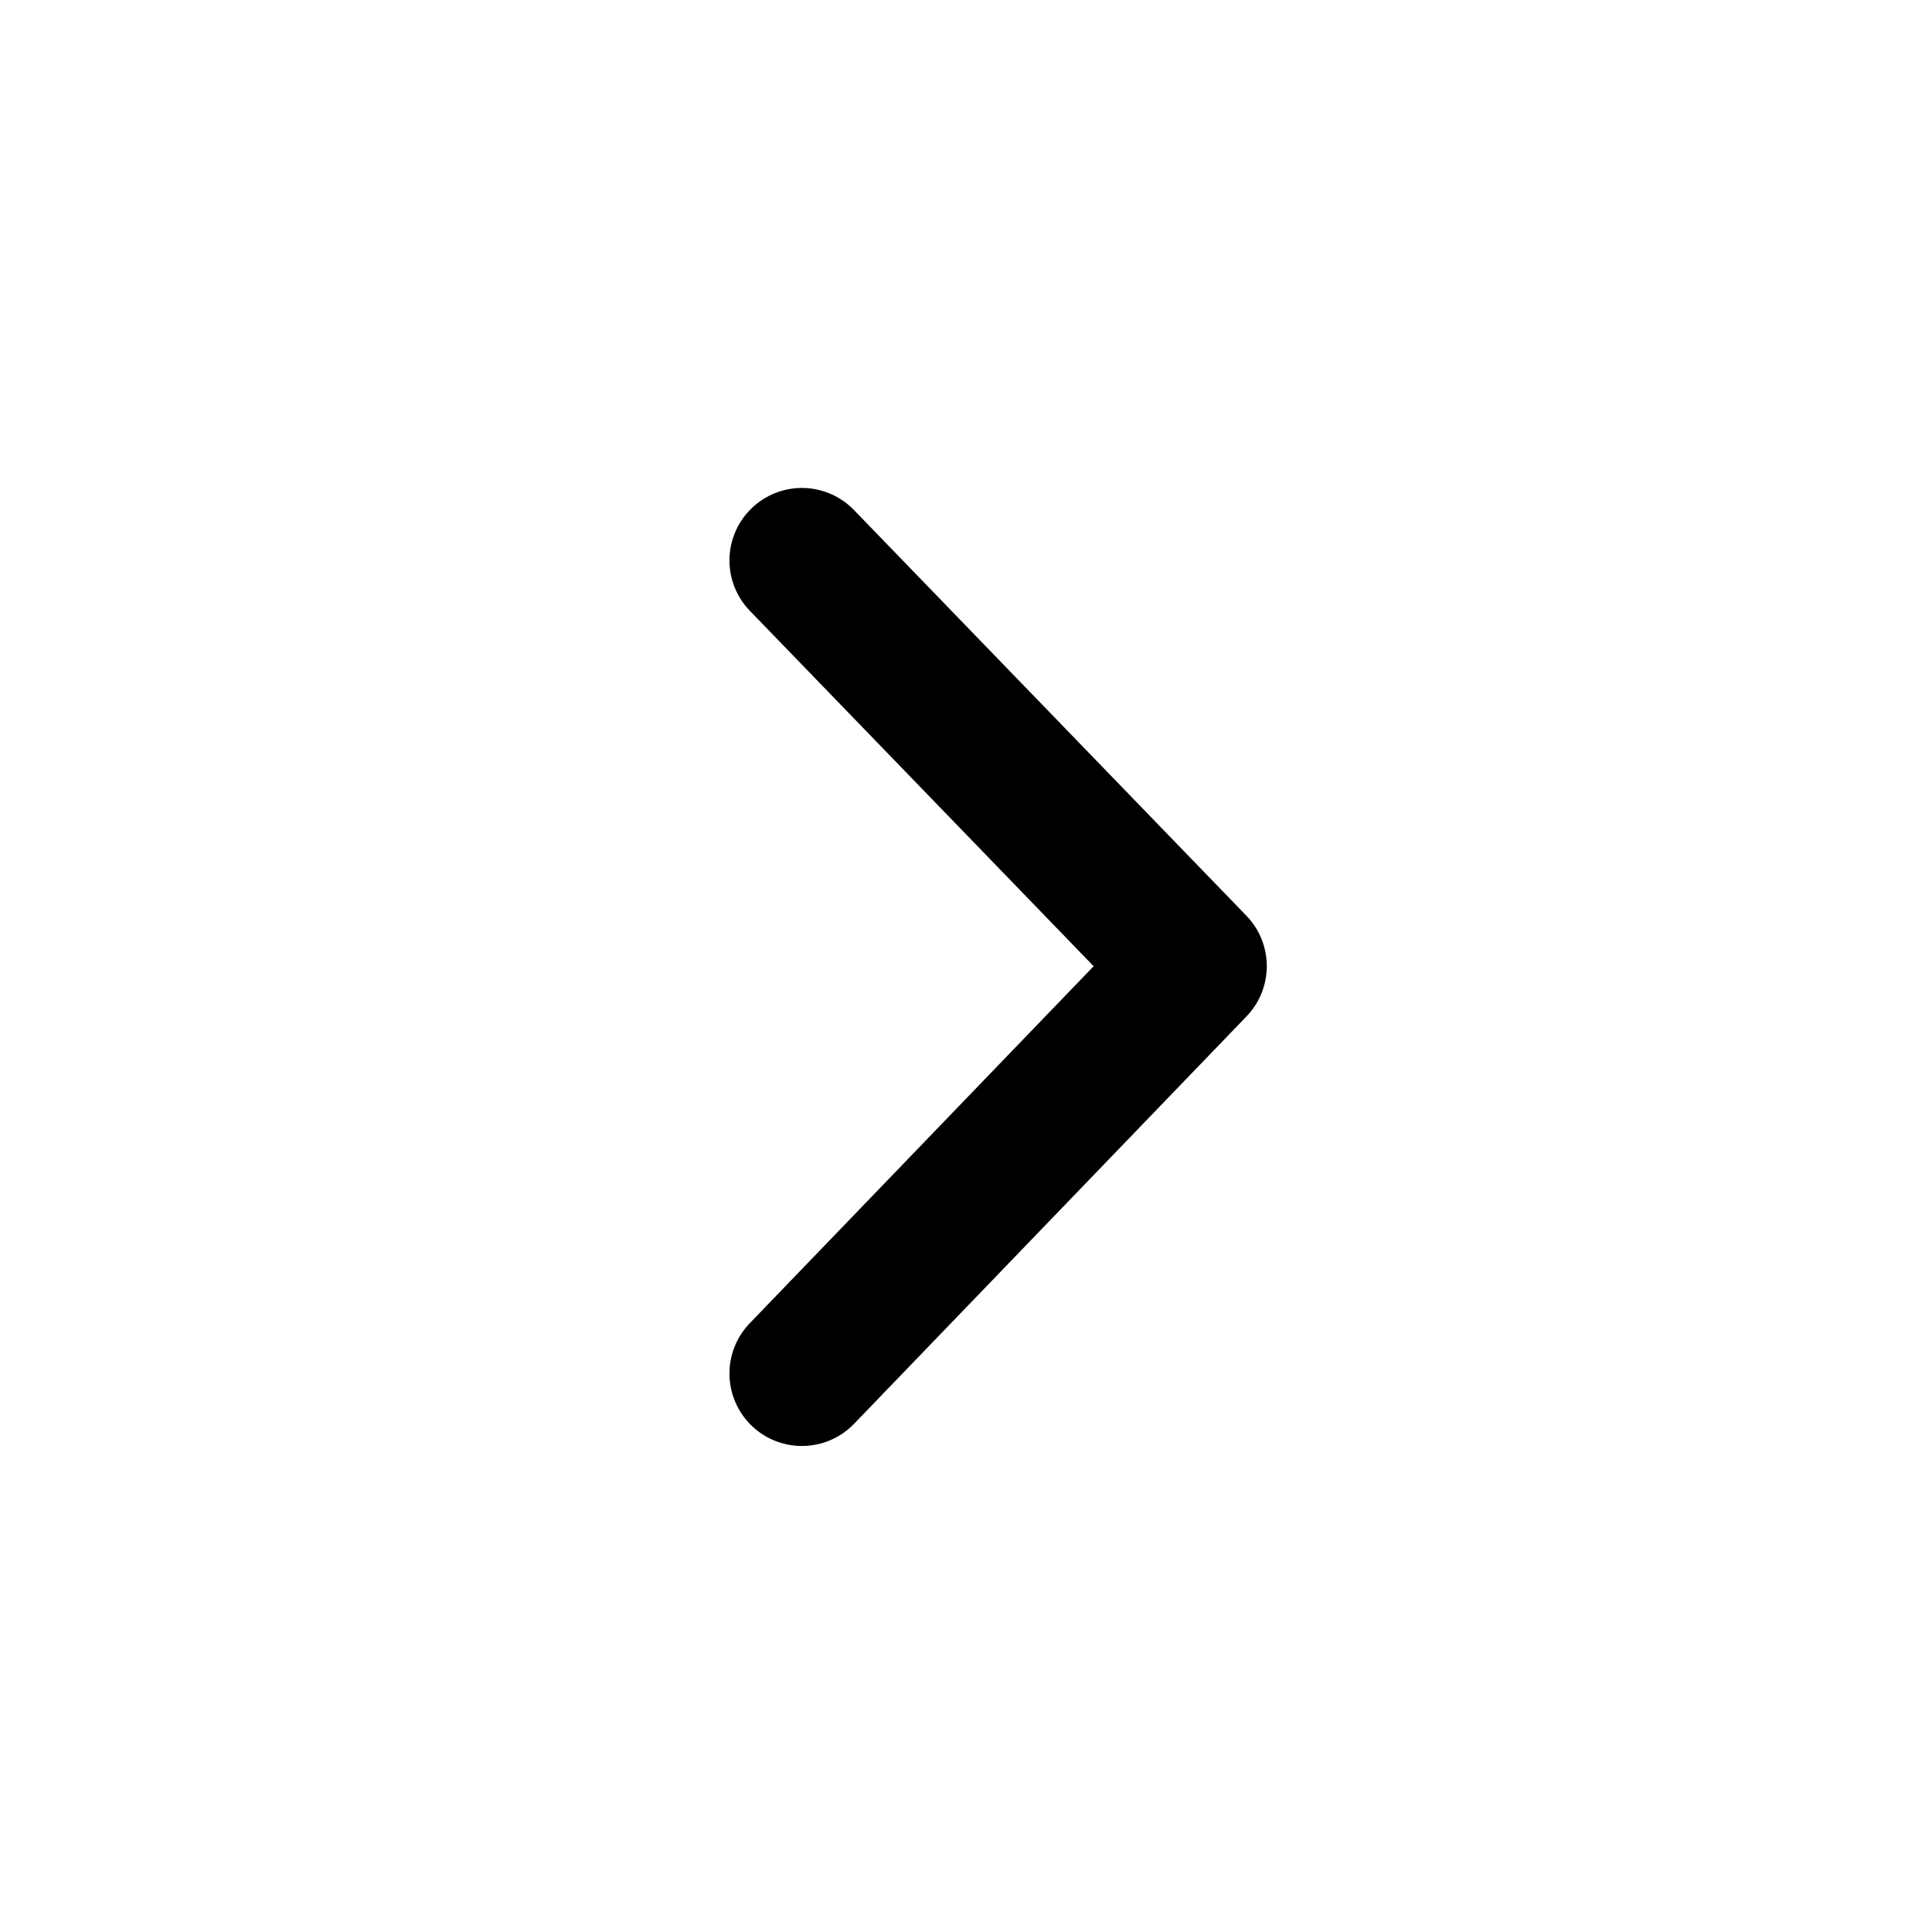
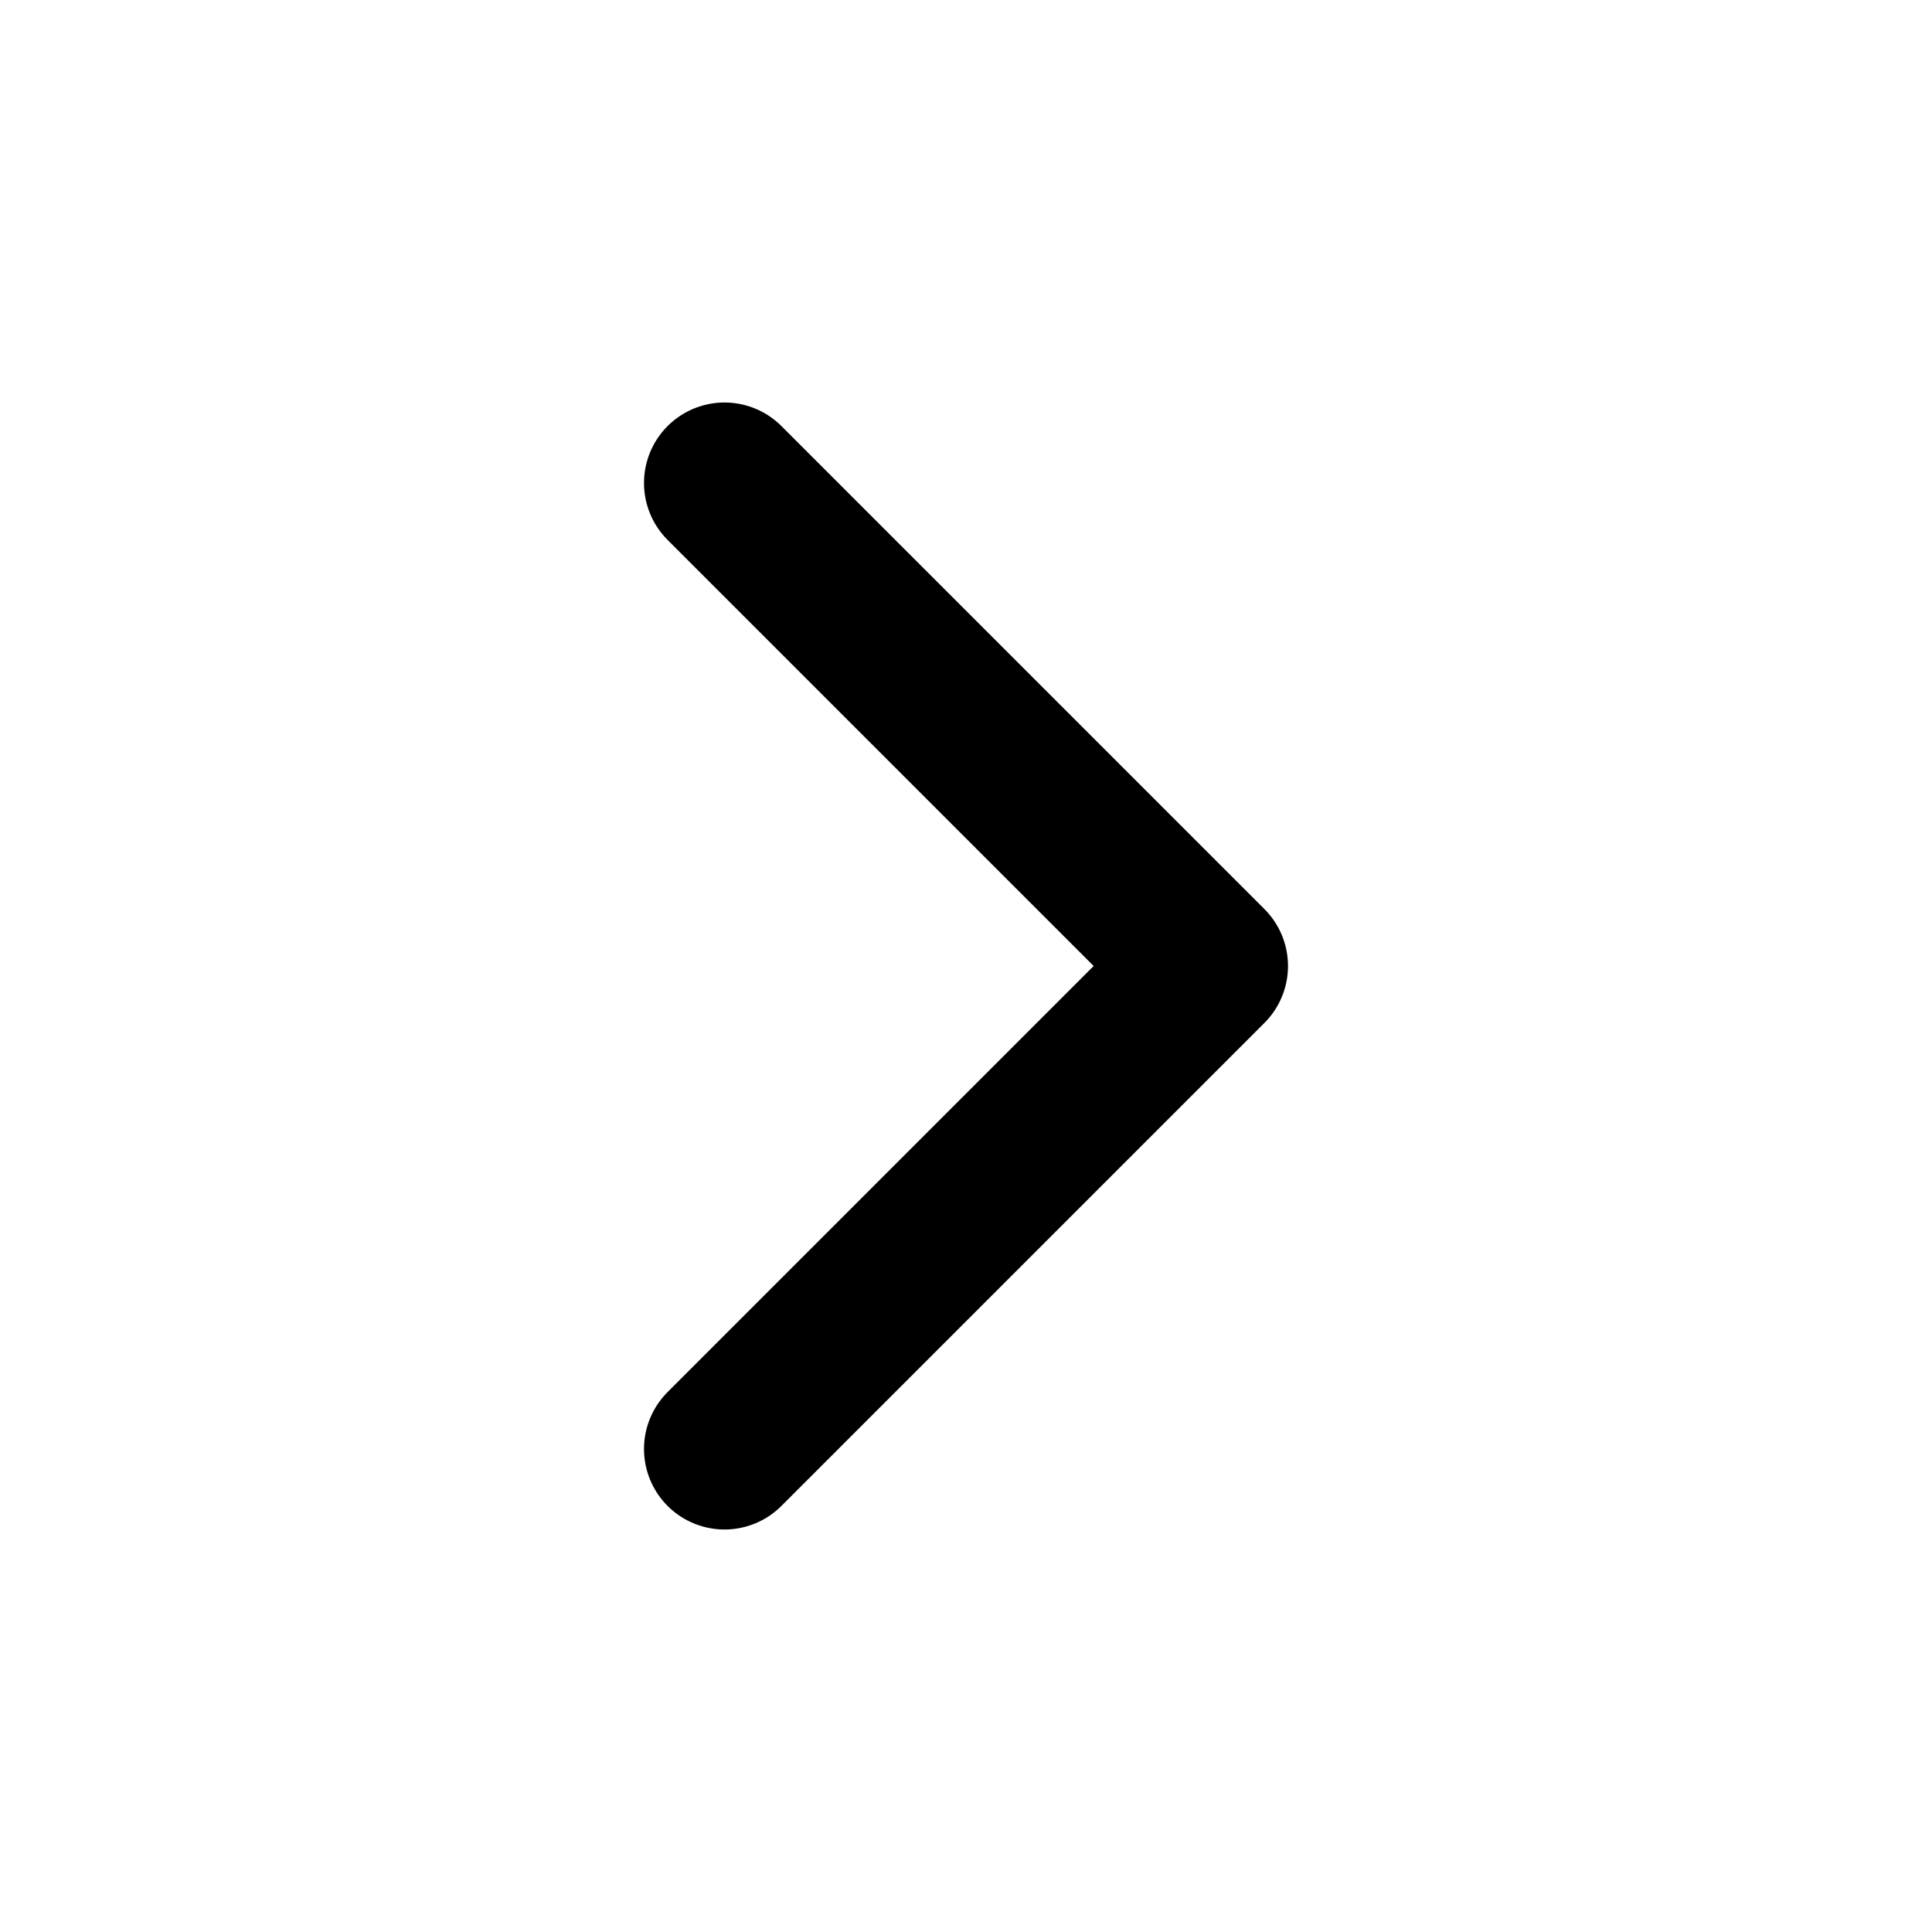
- <svg xmlns="http://www.w3.org/2000/svg" width="16" height="16" viewBox="0 0 16 16" fill="none">
-   <path d="M6.641 4.641L9.891 8.001L6.641 11.375" stroke="black" stroke-width="1.2" stroke-linecap="round" stroke-linejoin="round" />
+ <svg xmlns="http://www.w3.org/2000/svg" width="24" height="24" viewBox="0 0 24 24" fill="none" stroke="currentColor" stroke-width="2" stroke-linecap="round" stroke-linejoin="round">
+   <path d="m9 18 6-6-6-6" />
</svg>
